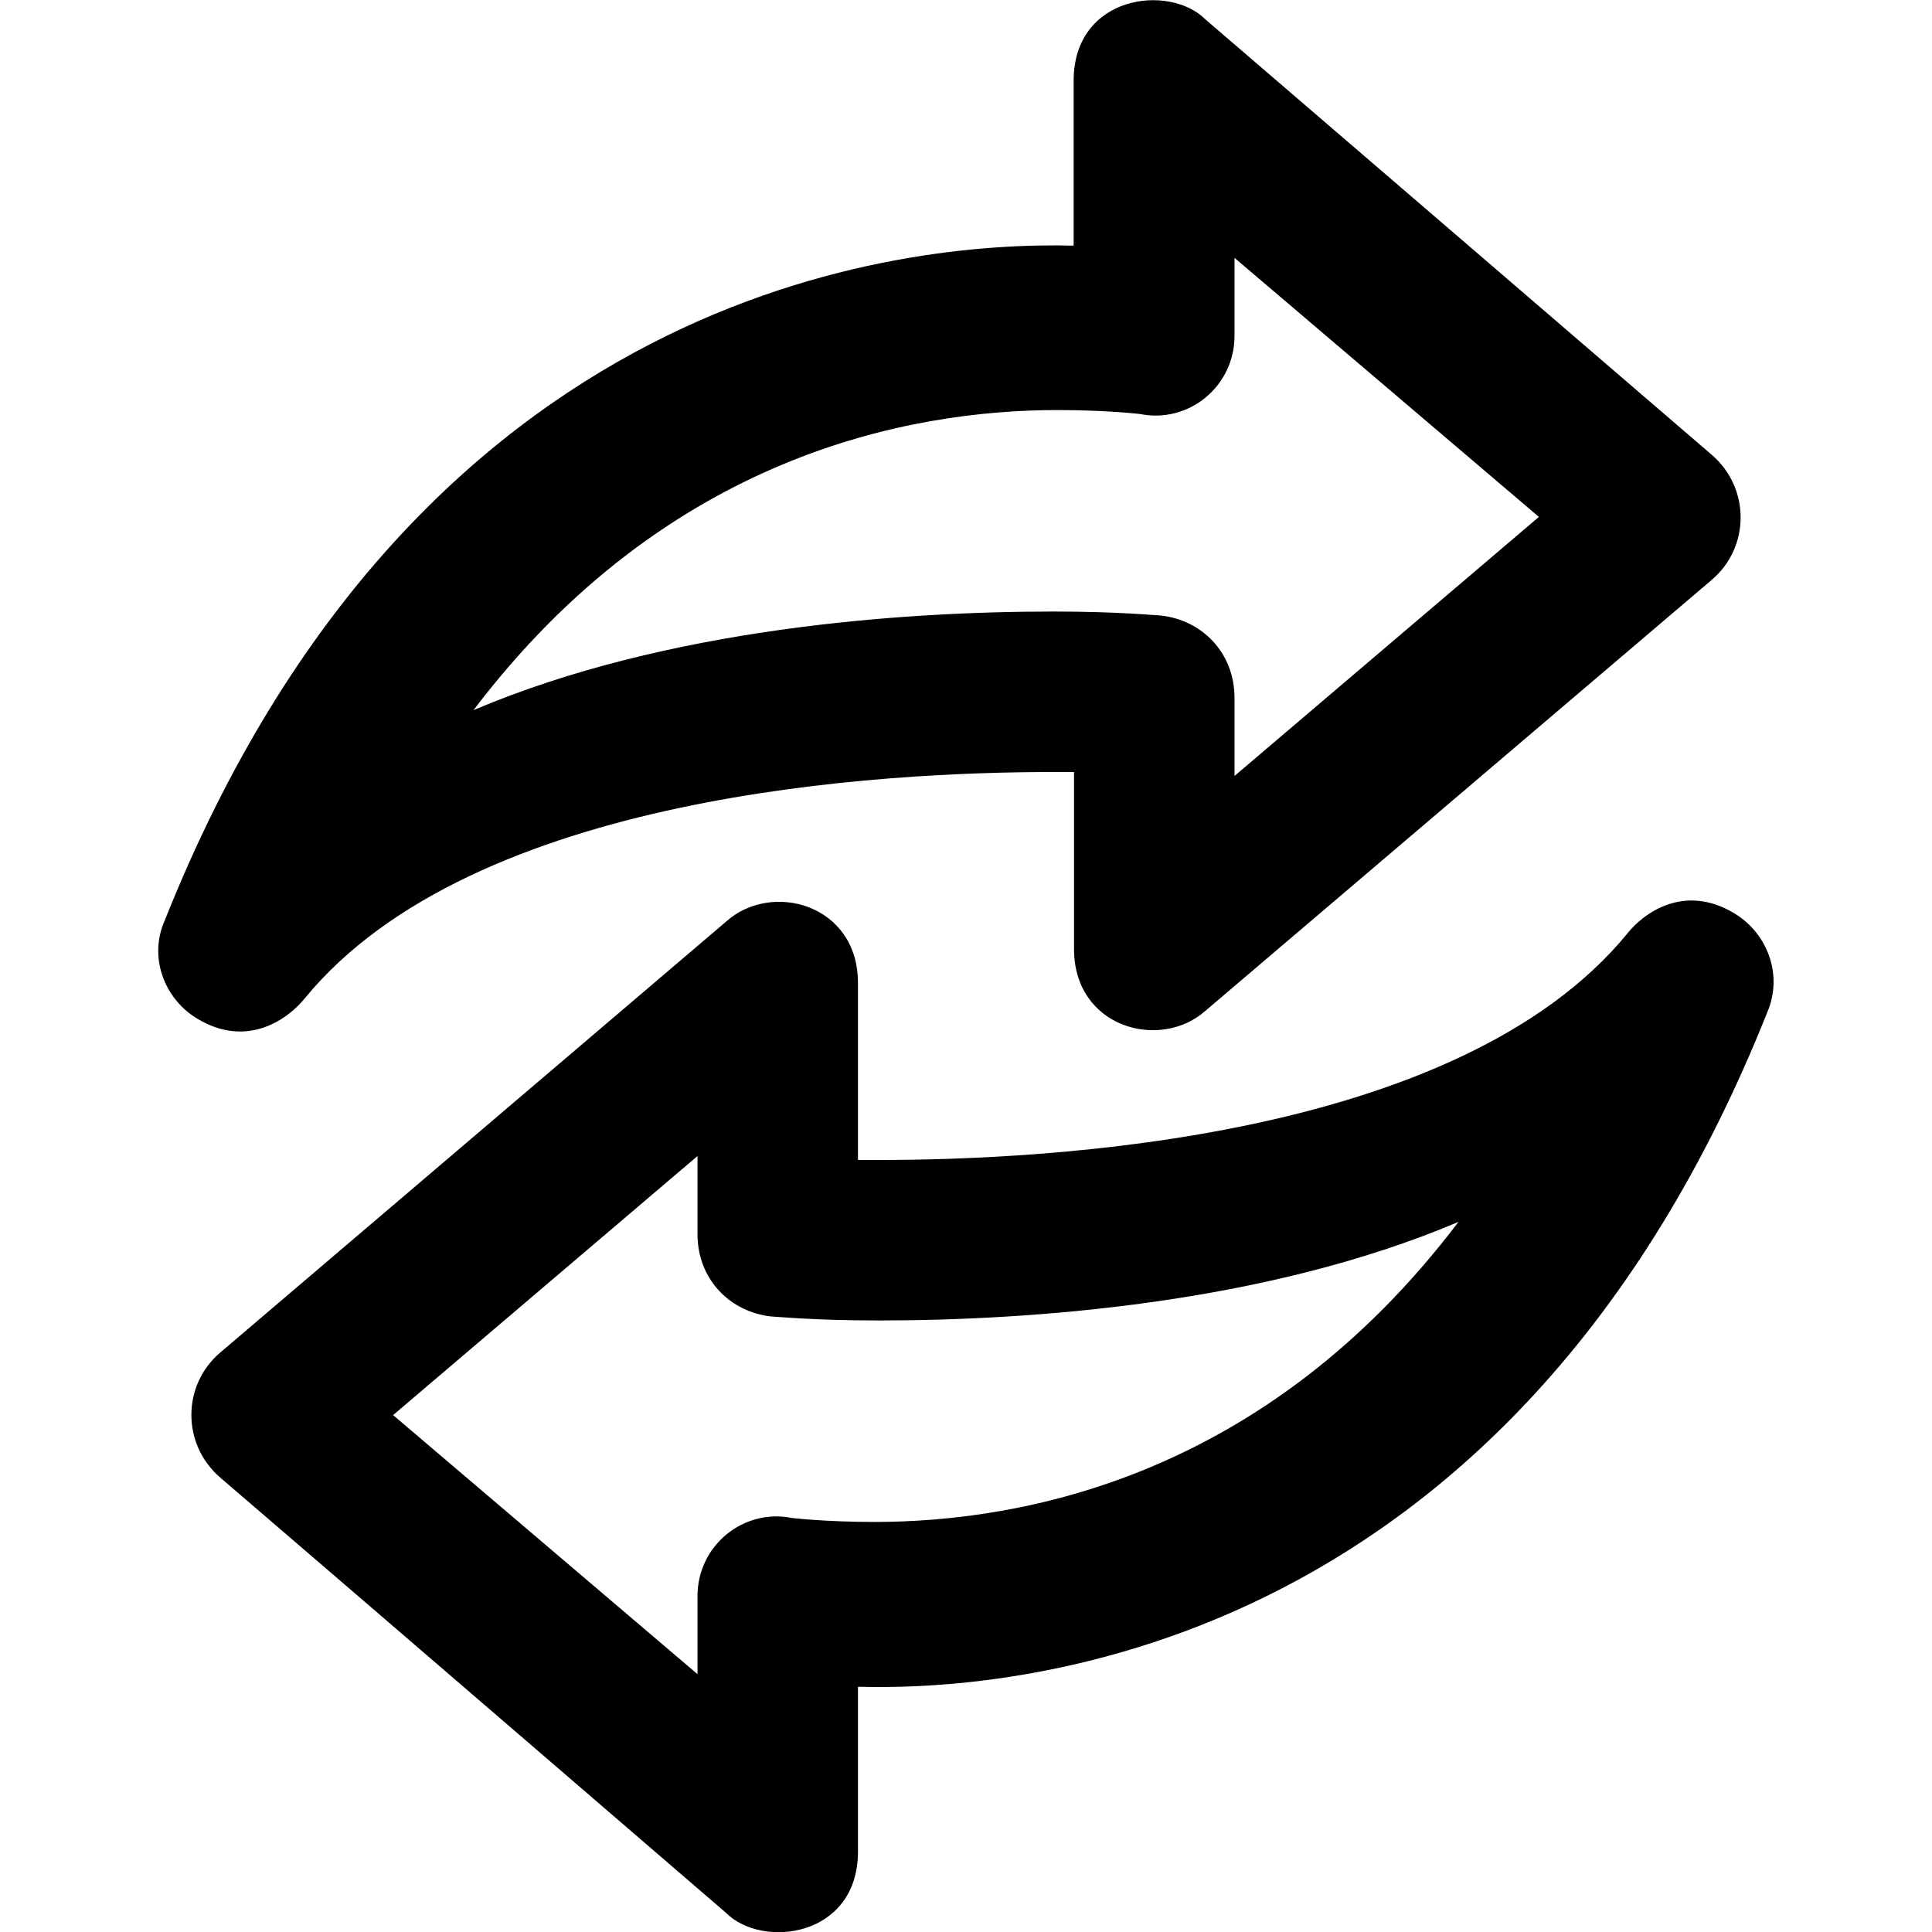
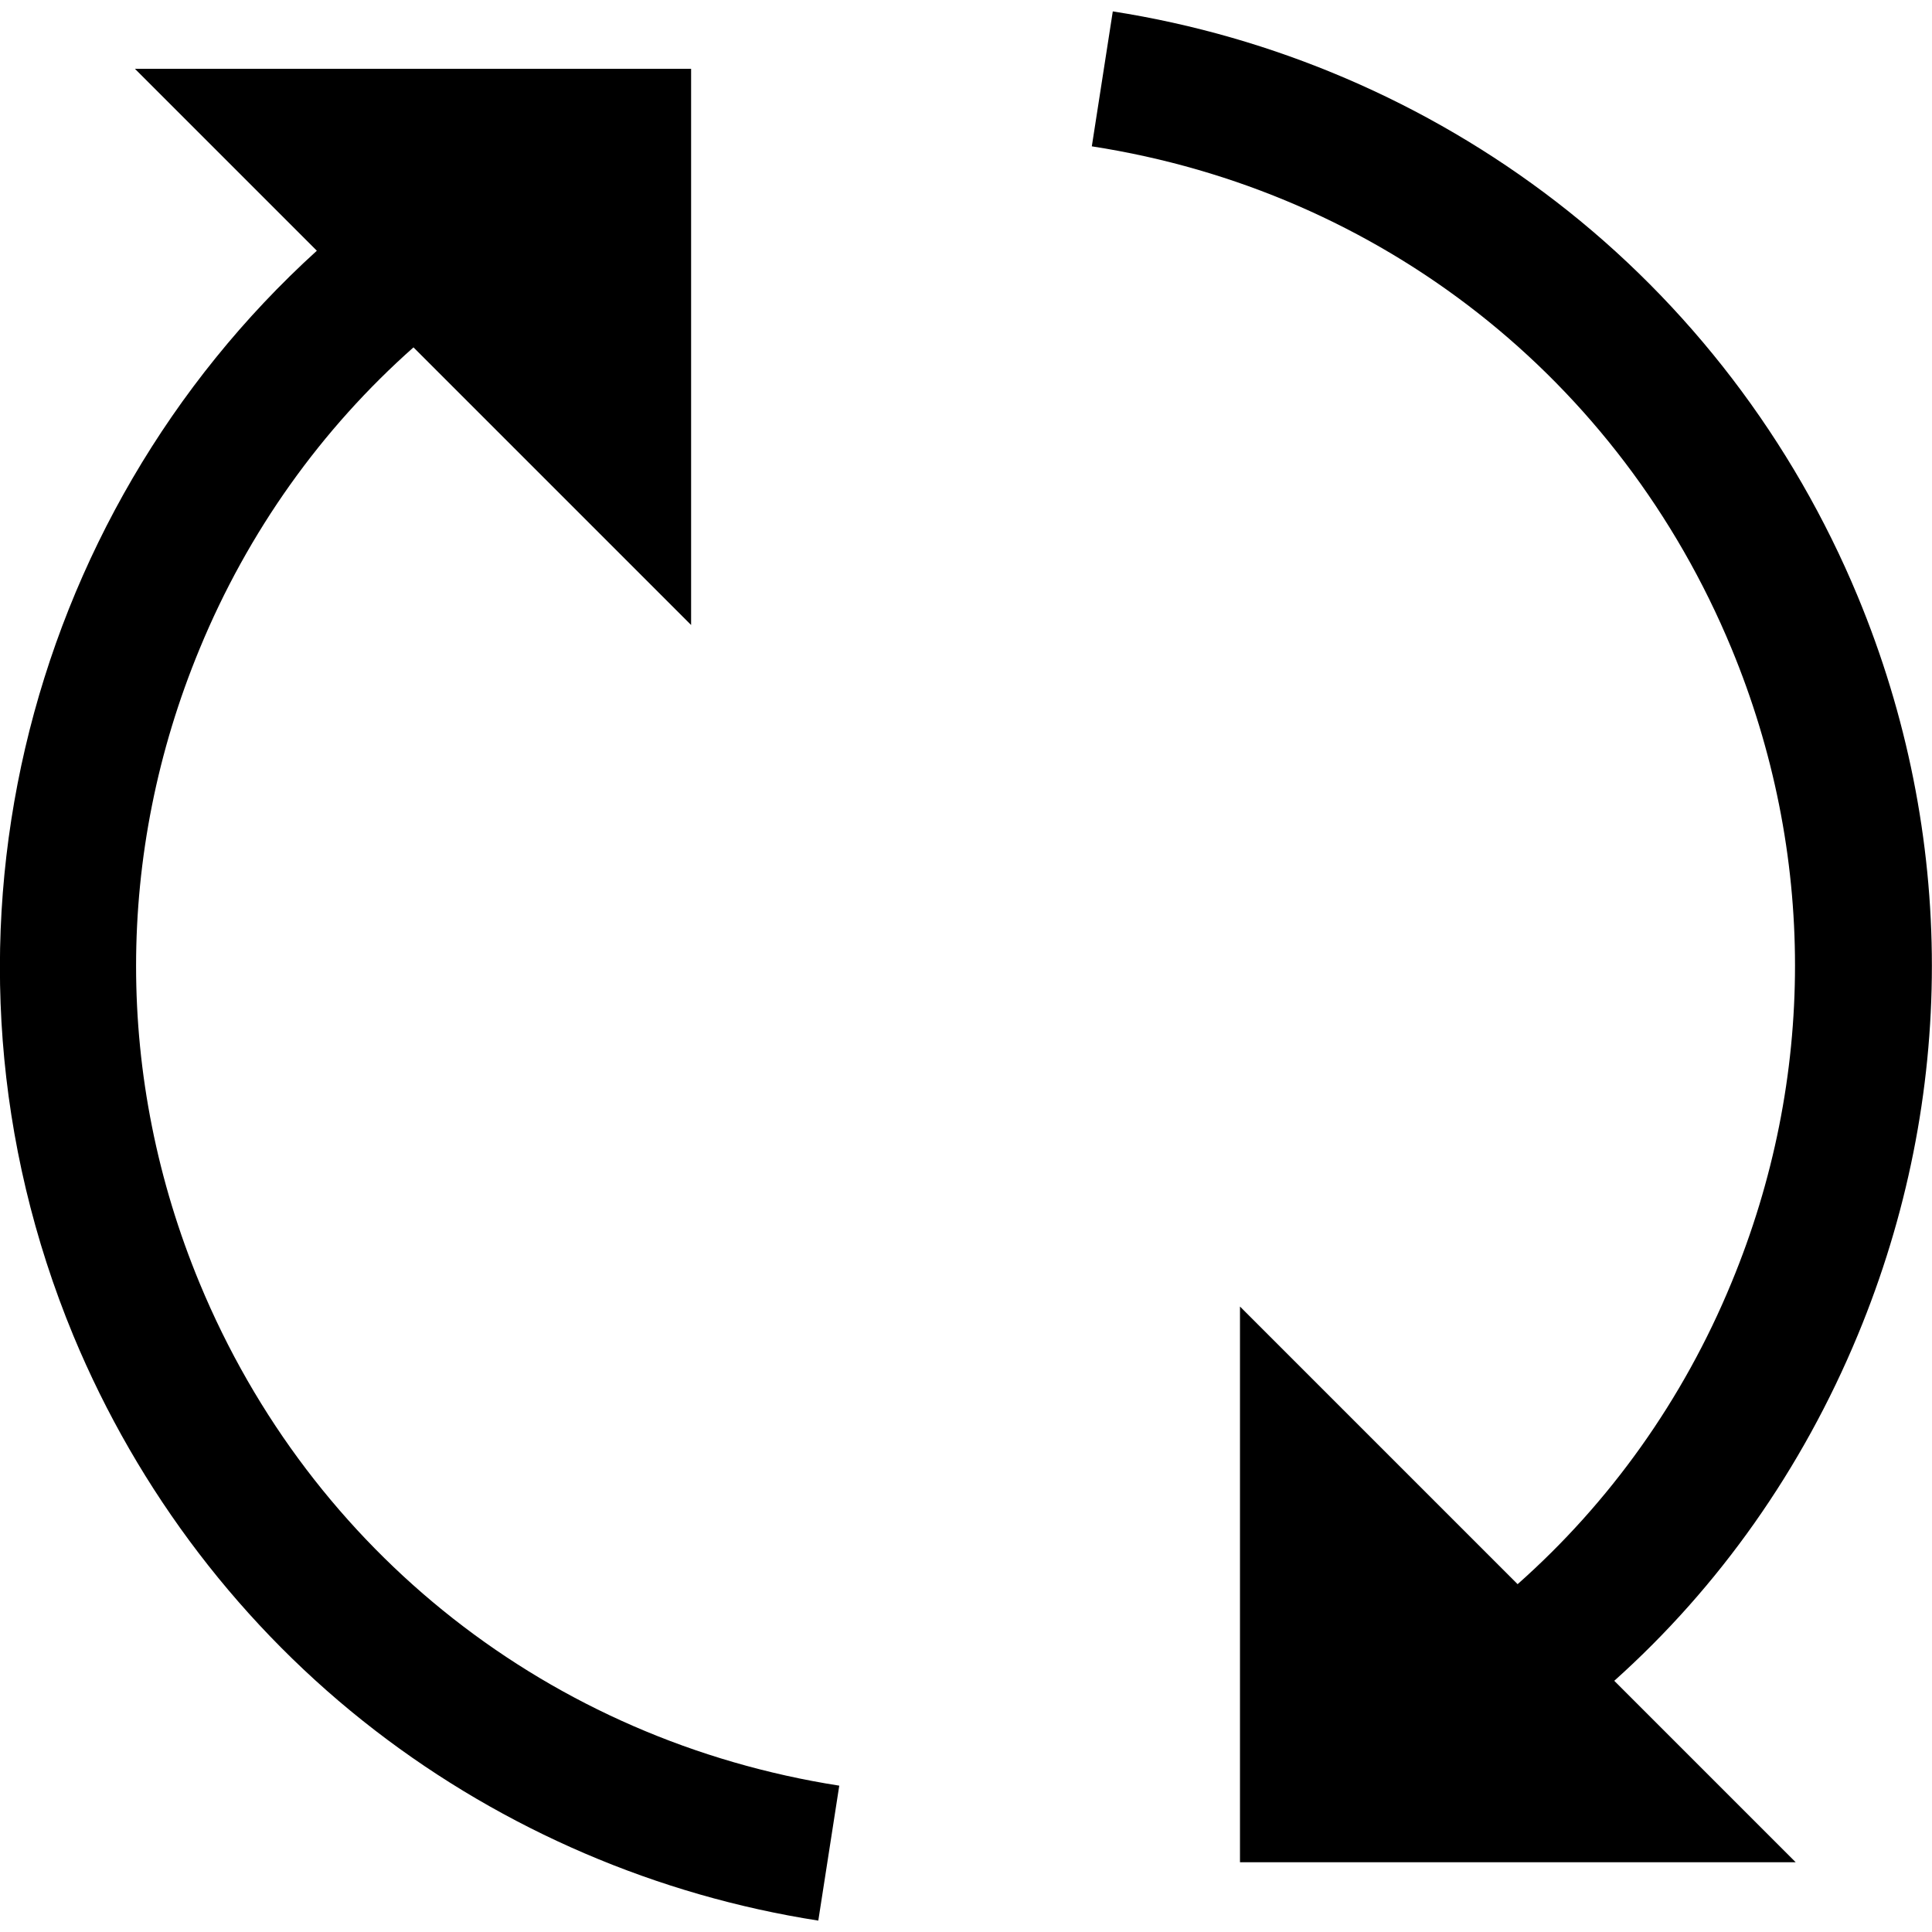
- <svg xmlns="http://www.w3.org/2000/svg" viewBox="0 0 490 490">
-   <path d="m439.8 231.6c-12.7-7.6-23 0-27.1 5.2-42.8 52.2-147.1 57.4-189.9 57.4h-5.2v-44.9c0-20-21.9-25.9-33.4-15.6l-128.3 109.3c-9.8 8.3-9.8 23.3-0.1 31.7 39.5 33.9 128.4 110.5 128.4 110.5 9.1 9.1 33.4 6.2 33.4-15.6v-41.7l0.1-0.1c42.9 1.2 166.5-10.6 230.5-171 4.1-9.5 0.1-20.1-8.4-25.2zm-218 154.4c-12.5 0-20.9-1-20.9-1-12.5-2.5-24 7.1-24 19.8v19.8l-77.2-65.7 77.2-65.7v19.8c0 11.5 8.3 19.8 18.8 20.9 1 0 10.4 1 27.1 1 38.6 0 98.1-4.2 147.1-25-49 64.7-110.6 76.1-148.1 76.1z" />
-   <path d="m77.3 253.2c42.8-52.2 147.1-57.4 189.9-57.4h5.2v44.9c0 20 21.9 25.9 33.4 15.6l128.3-109.2c9.8-8.3 9.8-23.3 0.1-31.7-39.5-34-128.5-110.5-128.5-110.5-9.1-9.1-33.4-6.2-33.4 15.6v41.7l-0.1 0.1c-42.9-1.1-166.5 10.7-230.4 171.1-4.2 9.4-0.1 20 8.3 25 12.7 7.6 23 0 27.2-5.2zm190.9-149.2c12.5 0 20.9 1 20.9 1 12.5 2.5 24-7.1 24-19.8v-19.8l77.2 65.7-77.2 65.7v-19.8c0-11.5-8.3-19.8-18.8-20.9-1 0-10.4-1-27.1-1-38.6 0-98.1 4.2-147.1 25 49-64.6 110.5-76.1 148.1-76.1z" />
+ <svg xmlns="http://www.w3.org/2000/svg" viewBox="0 0 423.8 423.8">
+   <path d="M43.8 281.5c-18.6-44.9-18.6-94.3 0-139.2 10.6-25.7 26.7-48.2 46.9-66.1l60.9 60.9V15.1H29.6l39.9 39.9c-64.3 58.4-88.5 153.2-53.4 238 14.2 34.2 37.1 64.2 66.2 86.6 28.3 21.8 61.9 36.2 97.2 41.7l4.6-29.6C120.8 381.8 68.3 340.6 43.8 281.5z" />
+   <path d="M407.5 292.9c21.7-52.3 21.7-109.8 0-162.1 -14.2-34.2-37.1-64.2-66.2-86.6C313 22.4 279.4 8 244.1 2.5l-4.6 29.6c63.3 9.8 115.8 51 140.3 110.1 18.6 44.9 18.6 94.3 0 139.2 -10.6 25.7-26.7 48.2-46.9 66.1l-60.9-60.9v121.9h121.9l-39.8-39.8C377.1 348.1 395.3 322.3 407.5 292.9z" />
</svg>
